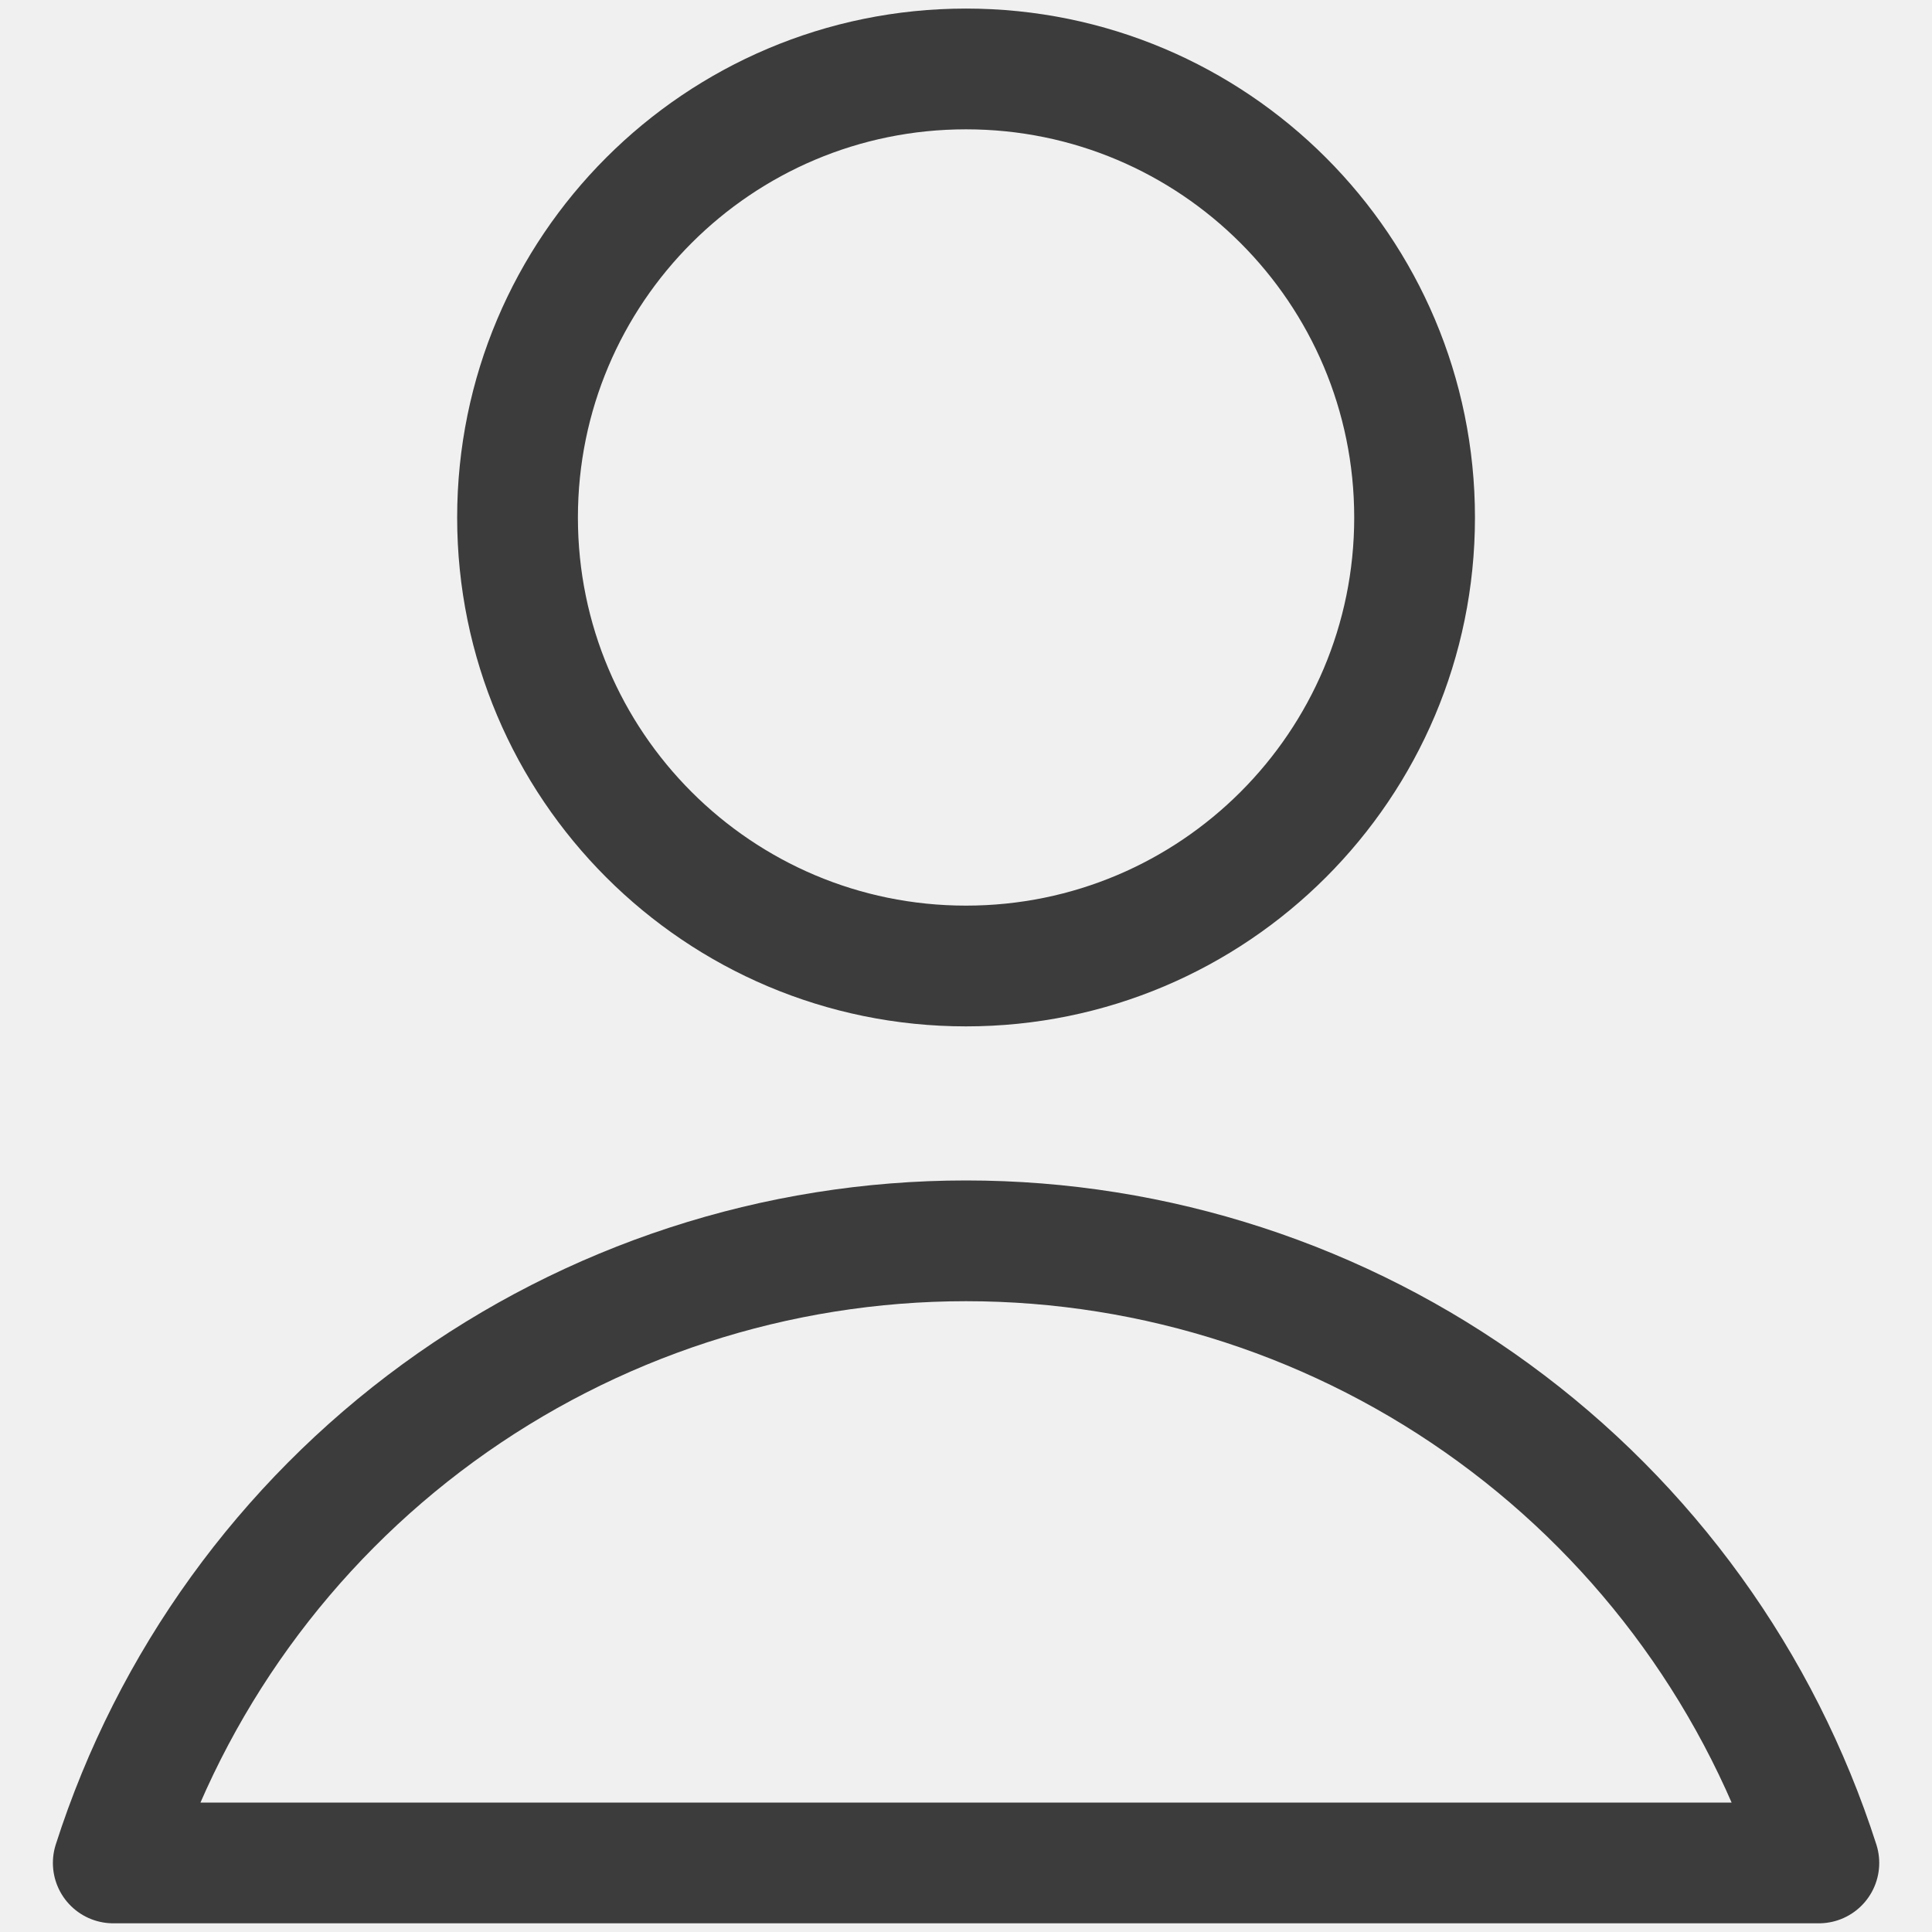
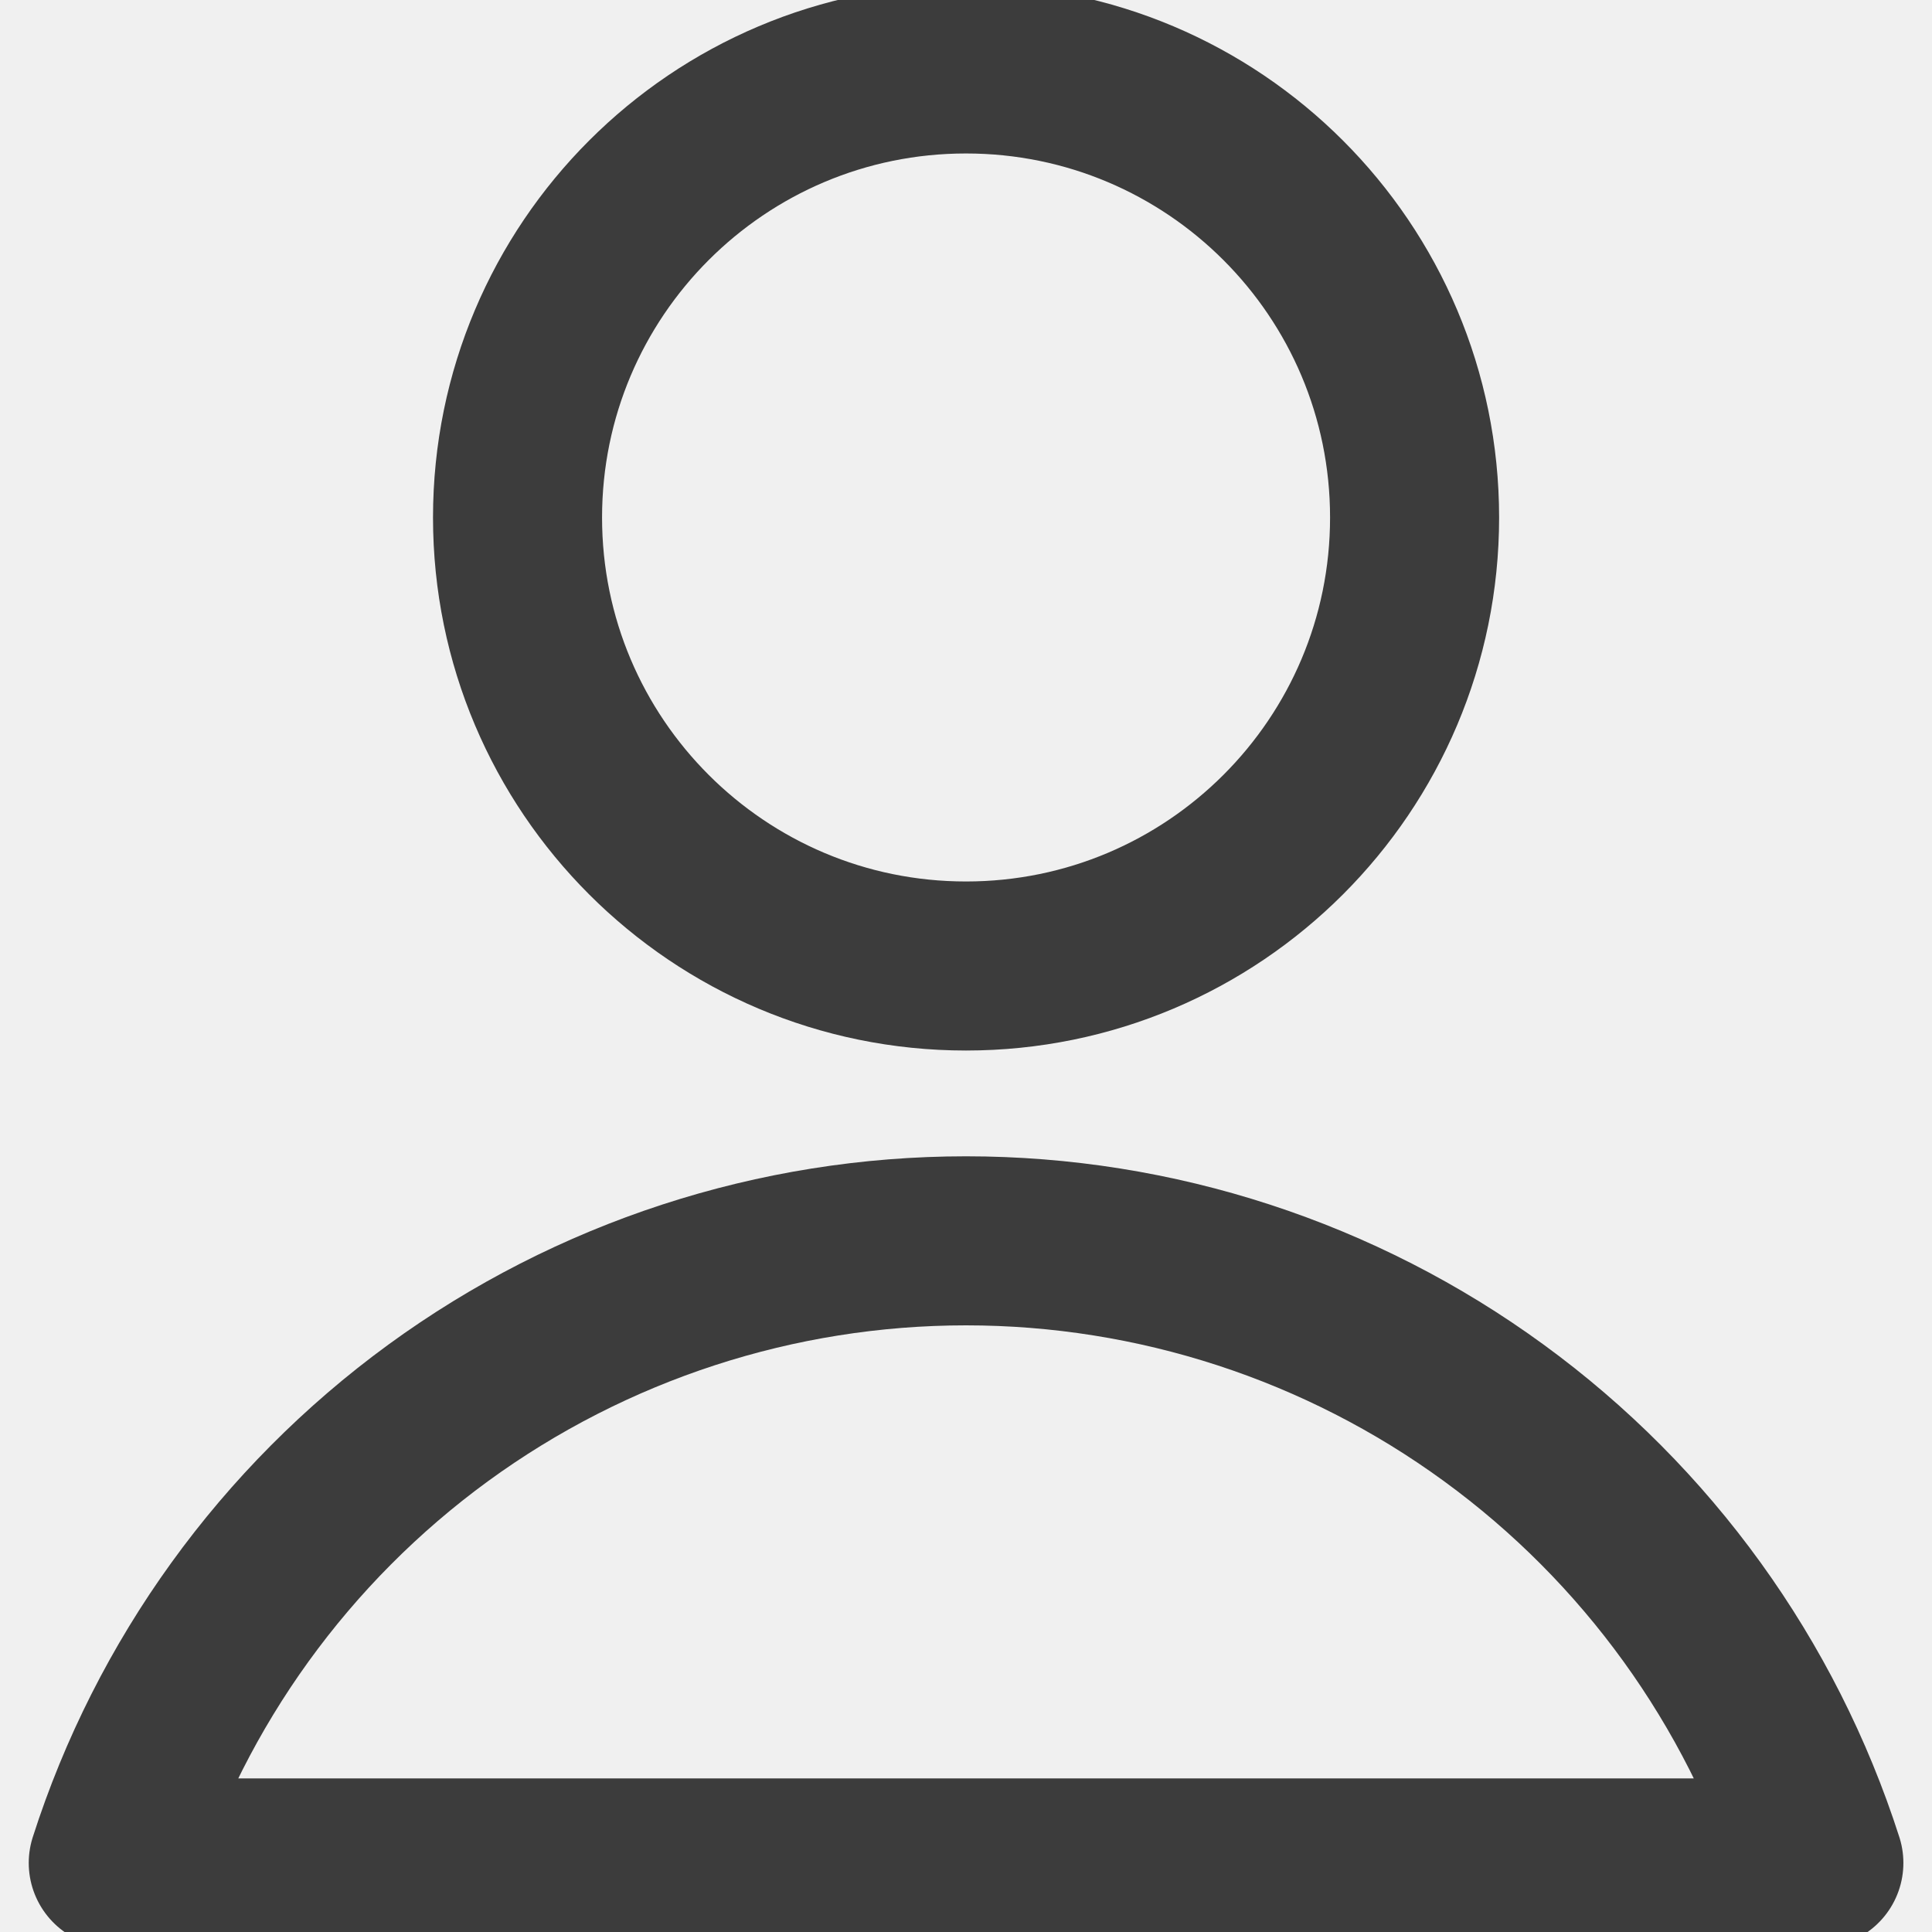
<svg xmlns="http://www.w3.org/2000/svg" width="16" height="16" viewBox="0 0 16 16" fill="none">
  <g clip-path="url(#clip0_2685_3343)">
-     <path d="M8 8C10.052 8 11.715 6.337 11.715 4.286C11.715 2.234 10.052 0.571 8 0.571C5.949 0.571 4.286 2.234 4.286 4.286C4.286 6.337 5.949 8 8 8Z" stroke="#3C3C3C" stroke-linecap="round" stroke-linejoin="round" />
-     <path d="M15.063 15.428C14.583 13.932 13.641 12.627 12.371 11.701C11.102 10.775 9.572 10.276 8 10.276C6.429 10.276 4.899 10.775 3.629 11.701C2.36 12.627 1.417 13.932 0.938 15.428H15.063Z" stroke="#3C3C3C" stroke-linecap="round" stroke-linejoin="round" />
+     <path d="M8 8C10.052 8 11.715 6.337 11.715 4.286C11.715 2.234 10.052 0.571 8 0.571C5.949 0.571 4.286 2.234 4.286 4.286C4.286 6.337 5.949 8 8 8Z" stroke="#3C3C3C" stroke-width="1.4" stroke-linecap="round" stroke-linejoin="round" />
+     <path d="M15.063 15.428C14.583 13.932 13.641 12.627 12.371 11.701C11.102 10.775 9.572 10.276 8 10.276C6.429 10.276 4.899 10.775 3.629 11.701C2.36 12.627 1.417 13.932 0.938 15.428H15.063Z" stroke="#3C3C3C" stroke-width="1.4" stroke-linecap="round" stroke-linejoin="round" />
  </g>
  <defs>
    <clipPath id="clip0_2685_3343">
      <rect width="16" height="16" fill="white" />
    </clipPath>
  </defs>
</svg>
